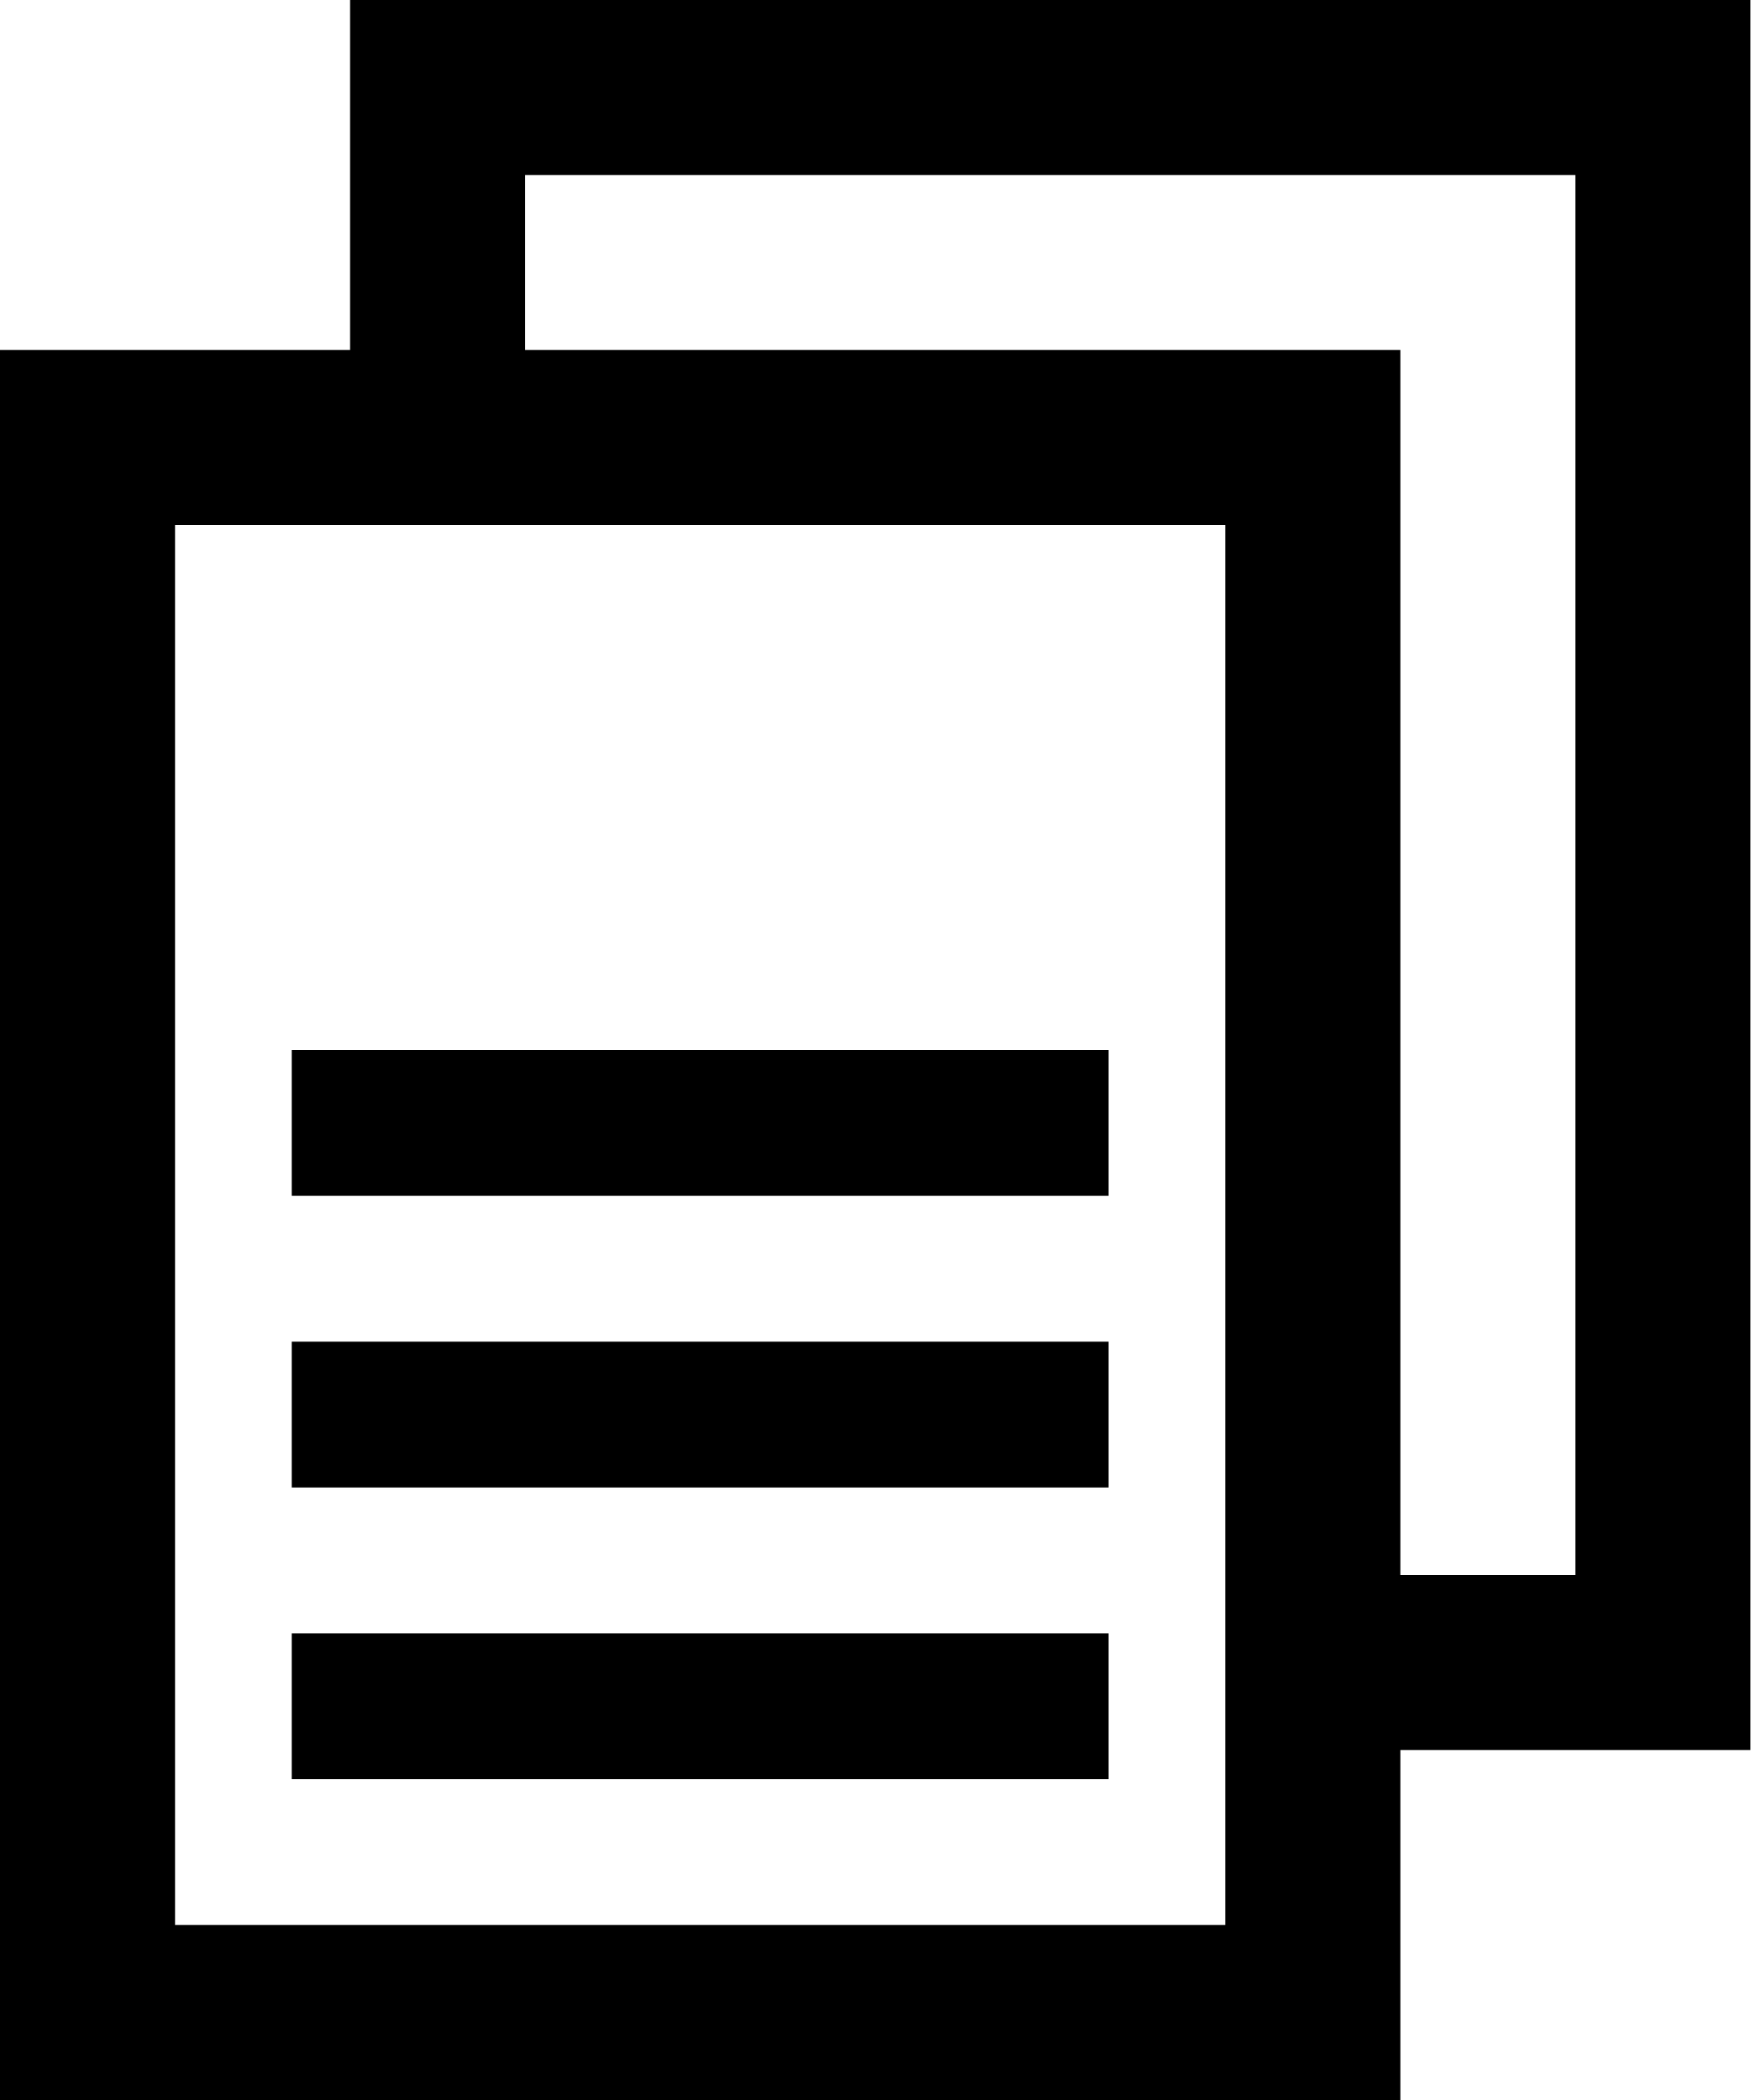
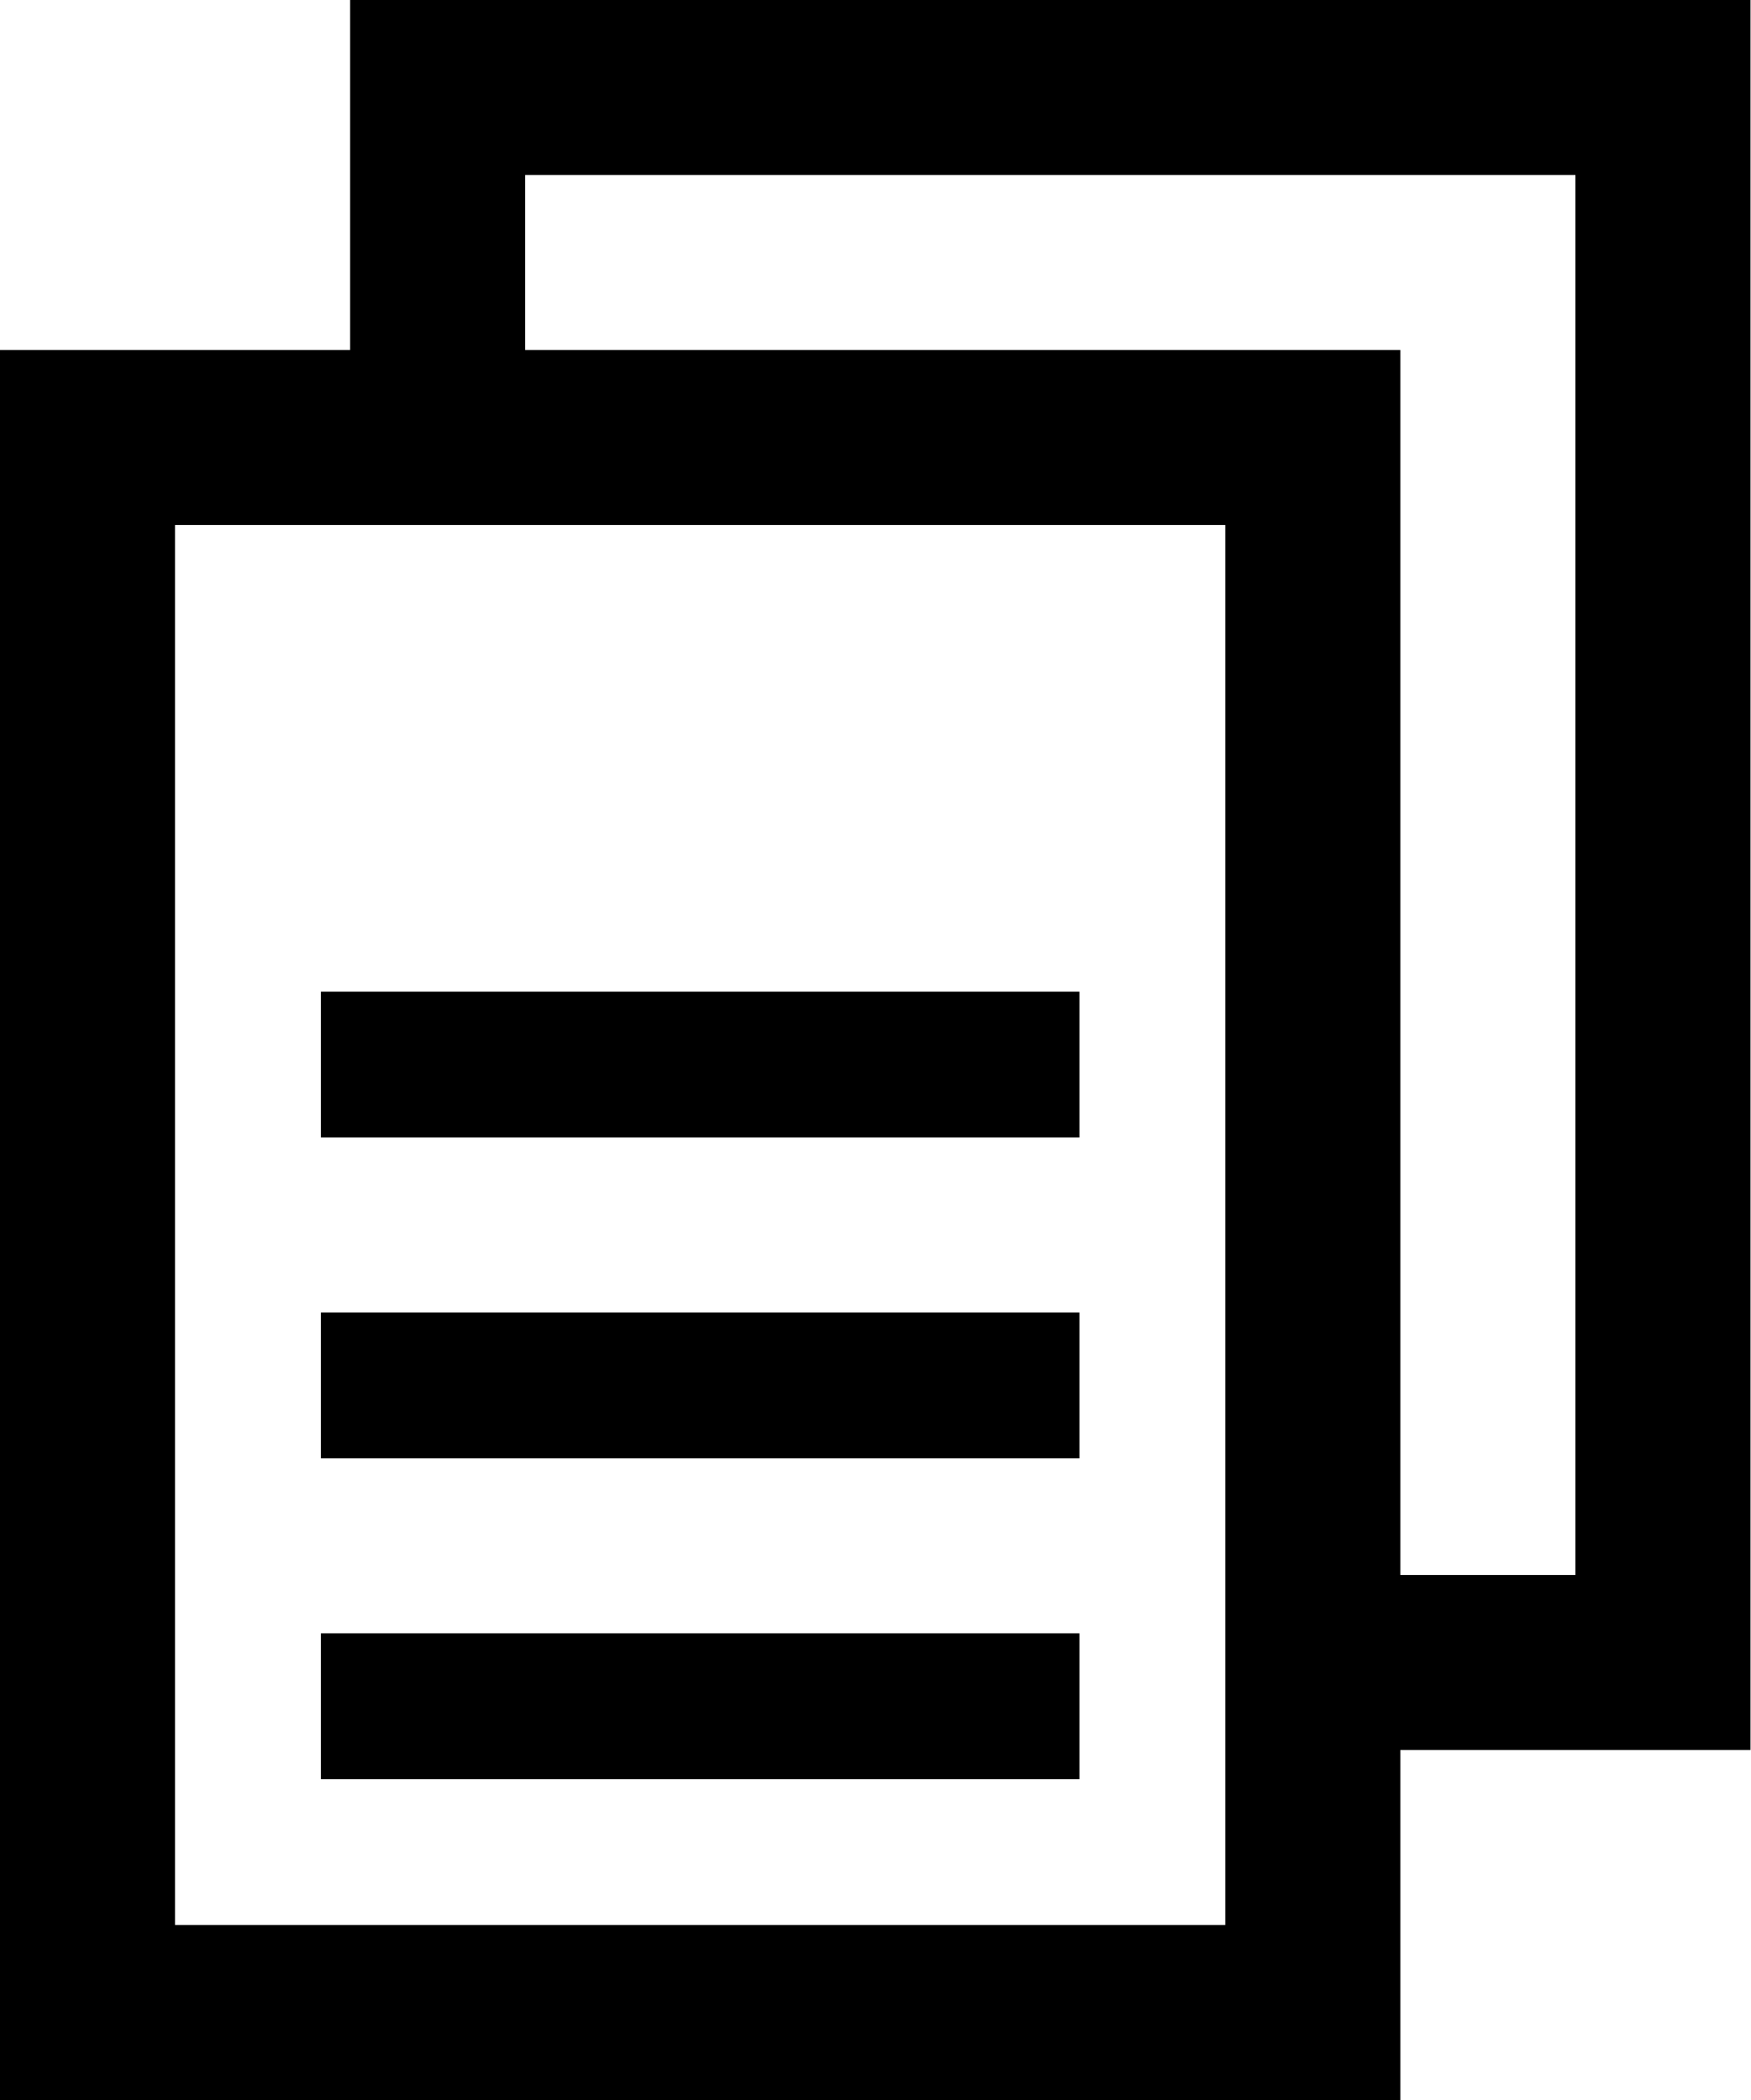
<svg xmlns="http://www.w3.org/2000/svg" viewBox="0 0 15 18">
-   <polygon points="9.5 14 2.5 14 2.5 15.25 9.5 15.25 9.5 14 9.5 14" />
-   <polygon points="9.5 11.5 2.5 11.5 2.5 12.75 9.5 12.75 9.5 11.5 9.5 11.5" />
-   <polygon points="9.5 9 2.5 9 2.5 10.25 9.5 10.25 9.5 9 9.5 9" />
+   <polygon points="9.25 14 2.75 14 2.75 15.25 9.25 15.25 9.25 14 9.25 14" />
+   <polygon points="9.25 11.25 2.75 11.25 2.75 12.5 9.25 12.5 9.25 11.25 9.25 11.25" />
+   <polygon points="9.25 8.5 2.75 8.5 2.75 9.75 9.25 9.75 9.25 8.5 9.25 8.5" />
  <path d="M15,0H3V3H0V18H12V15h3ZM10.5,16.5h-9V4.5h9Zm3-3H12V3H4.5V1.5h9Z" />
</svg>
